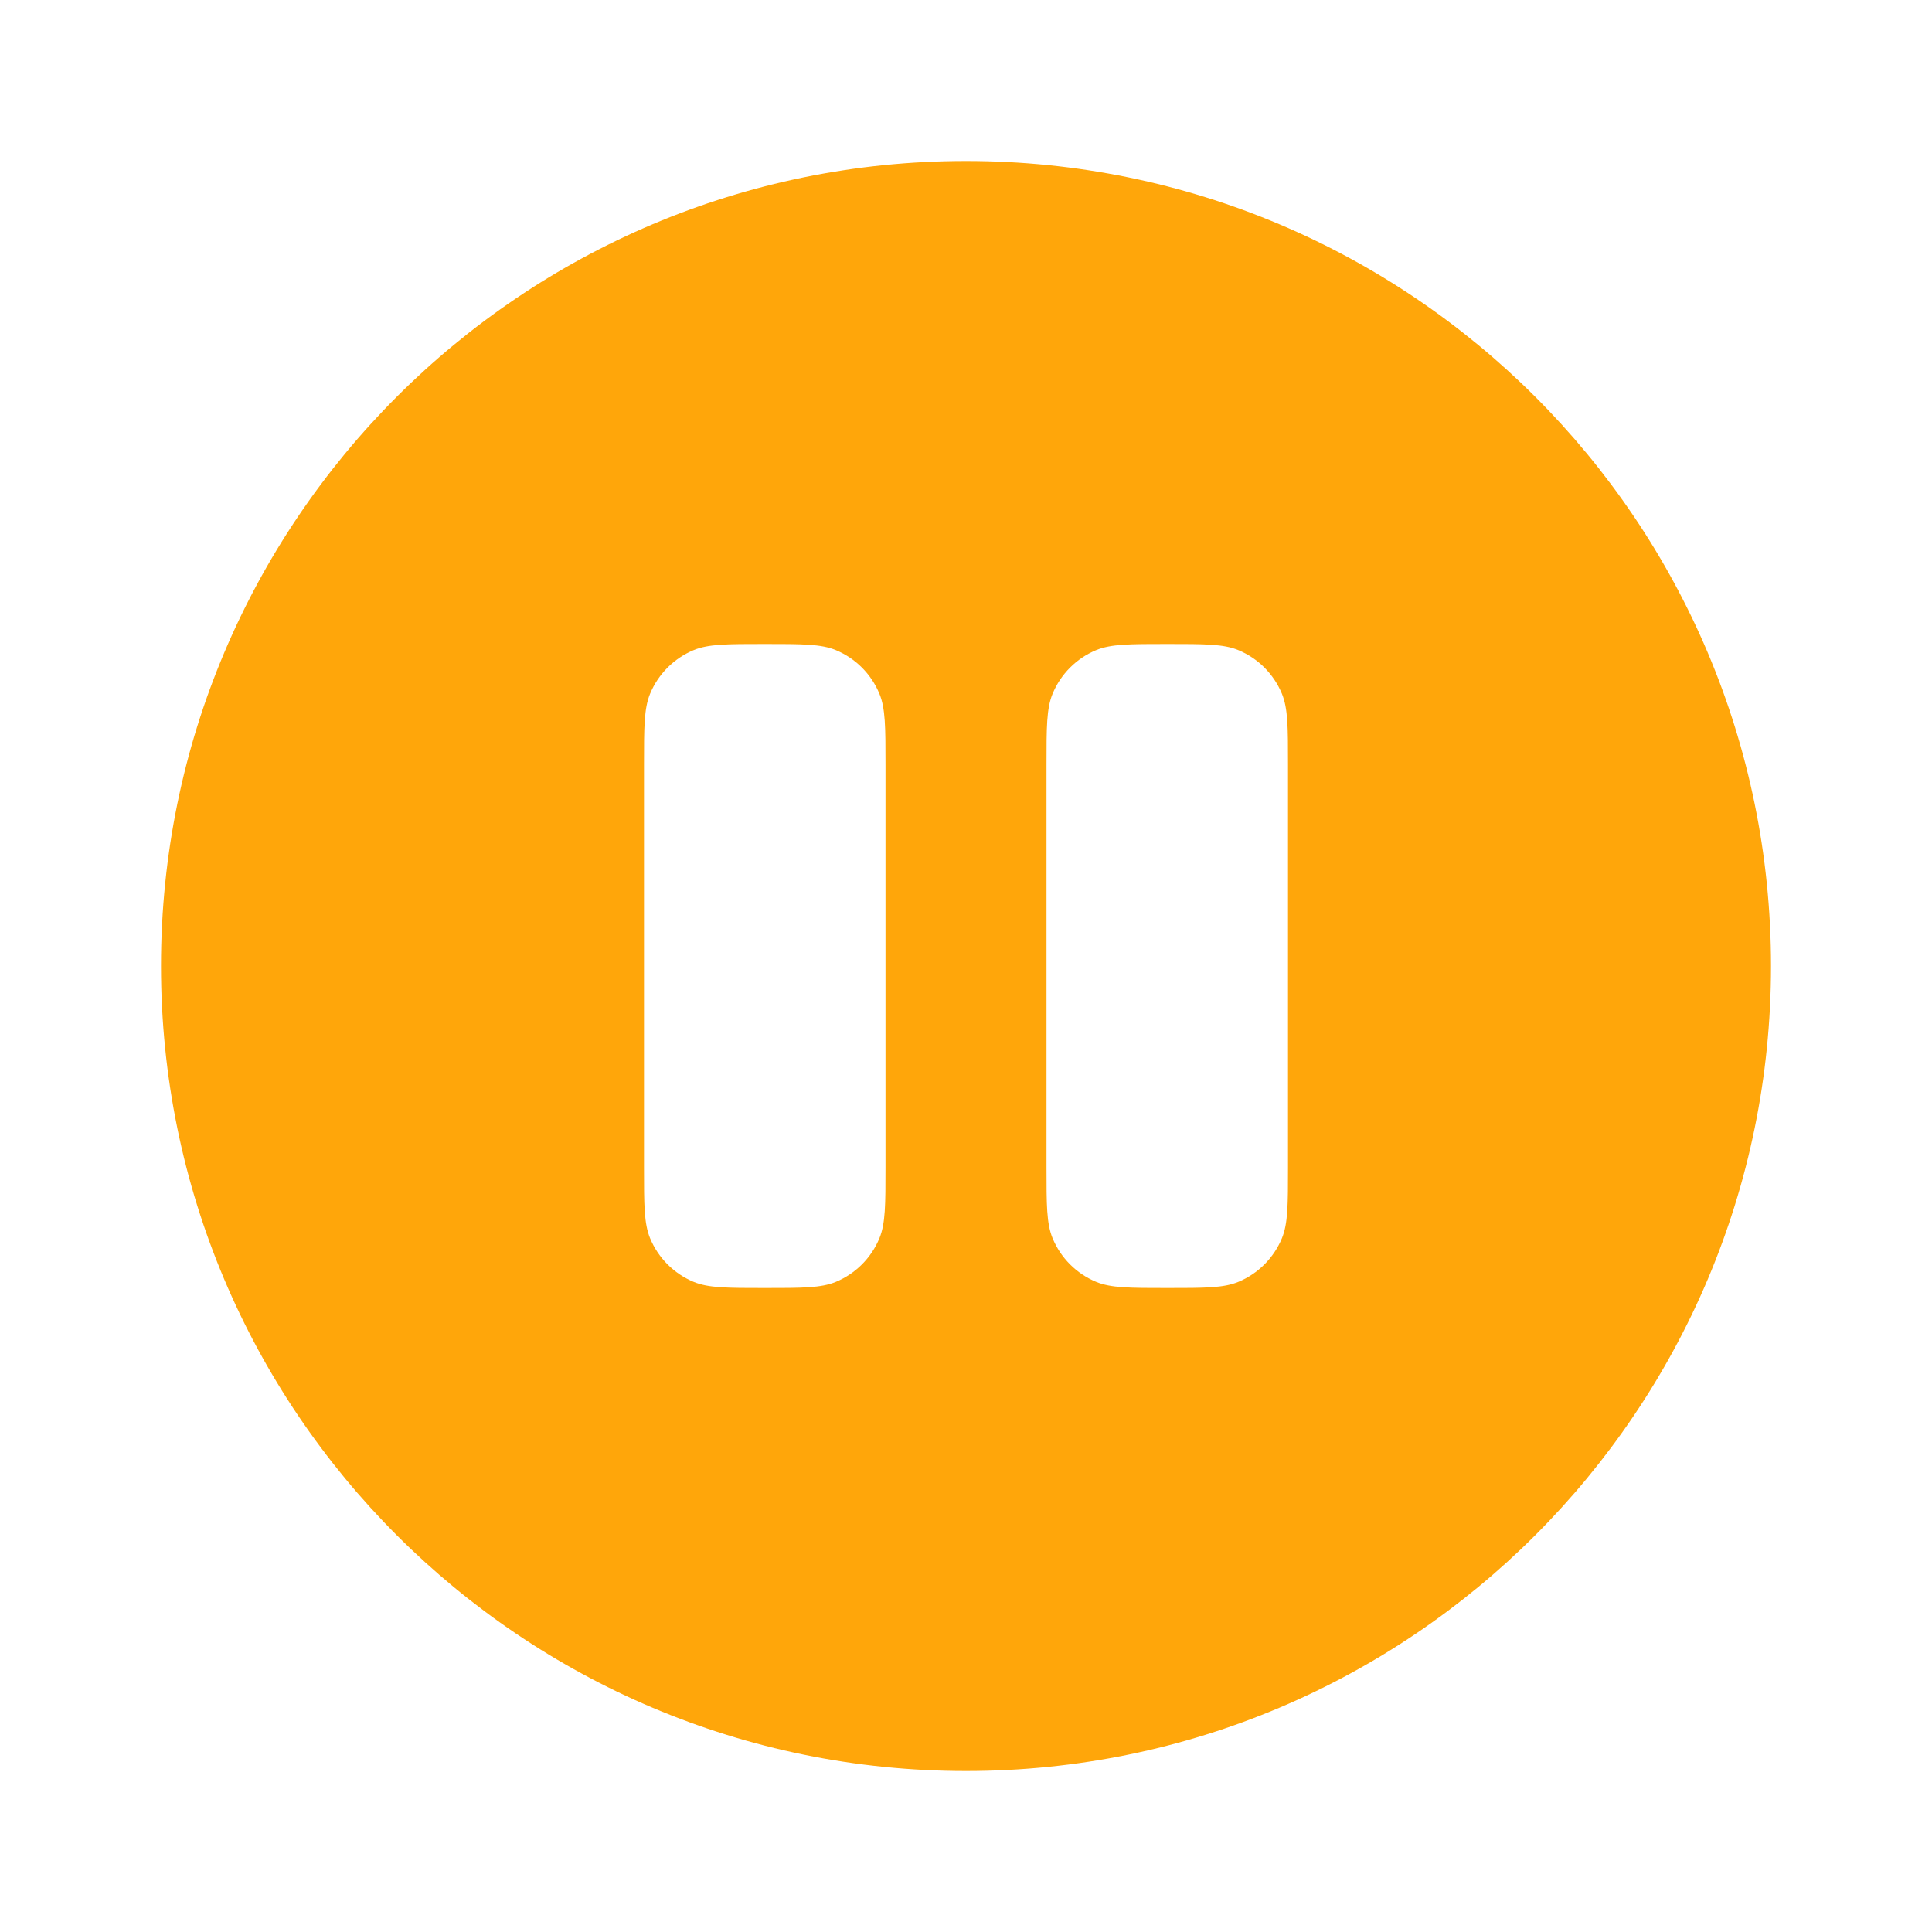
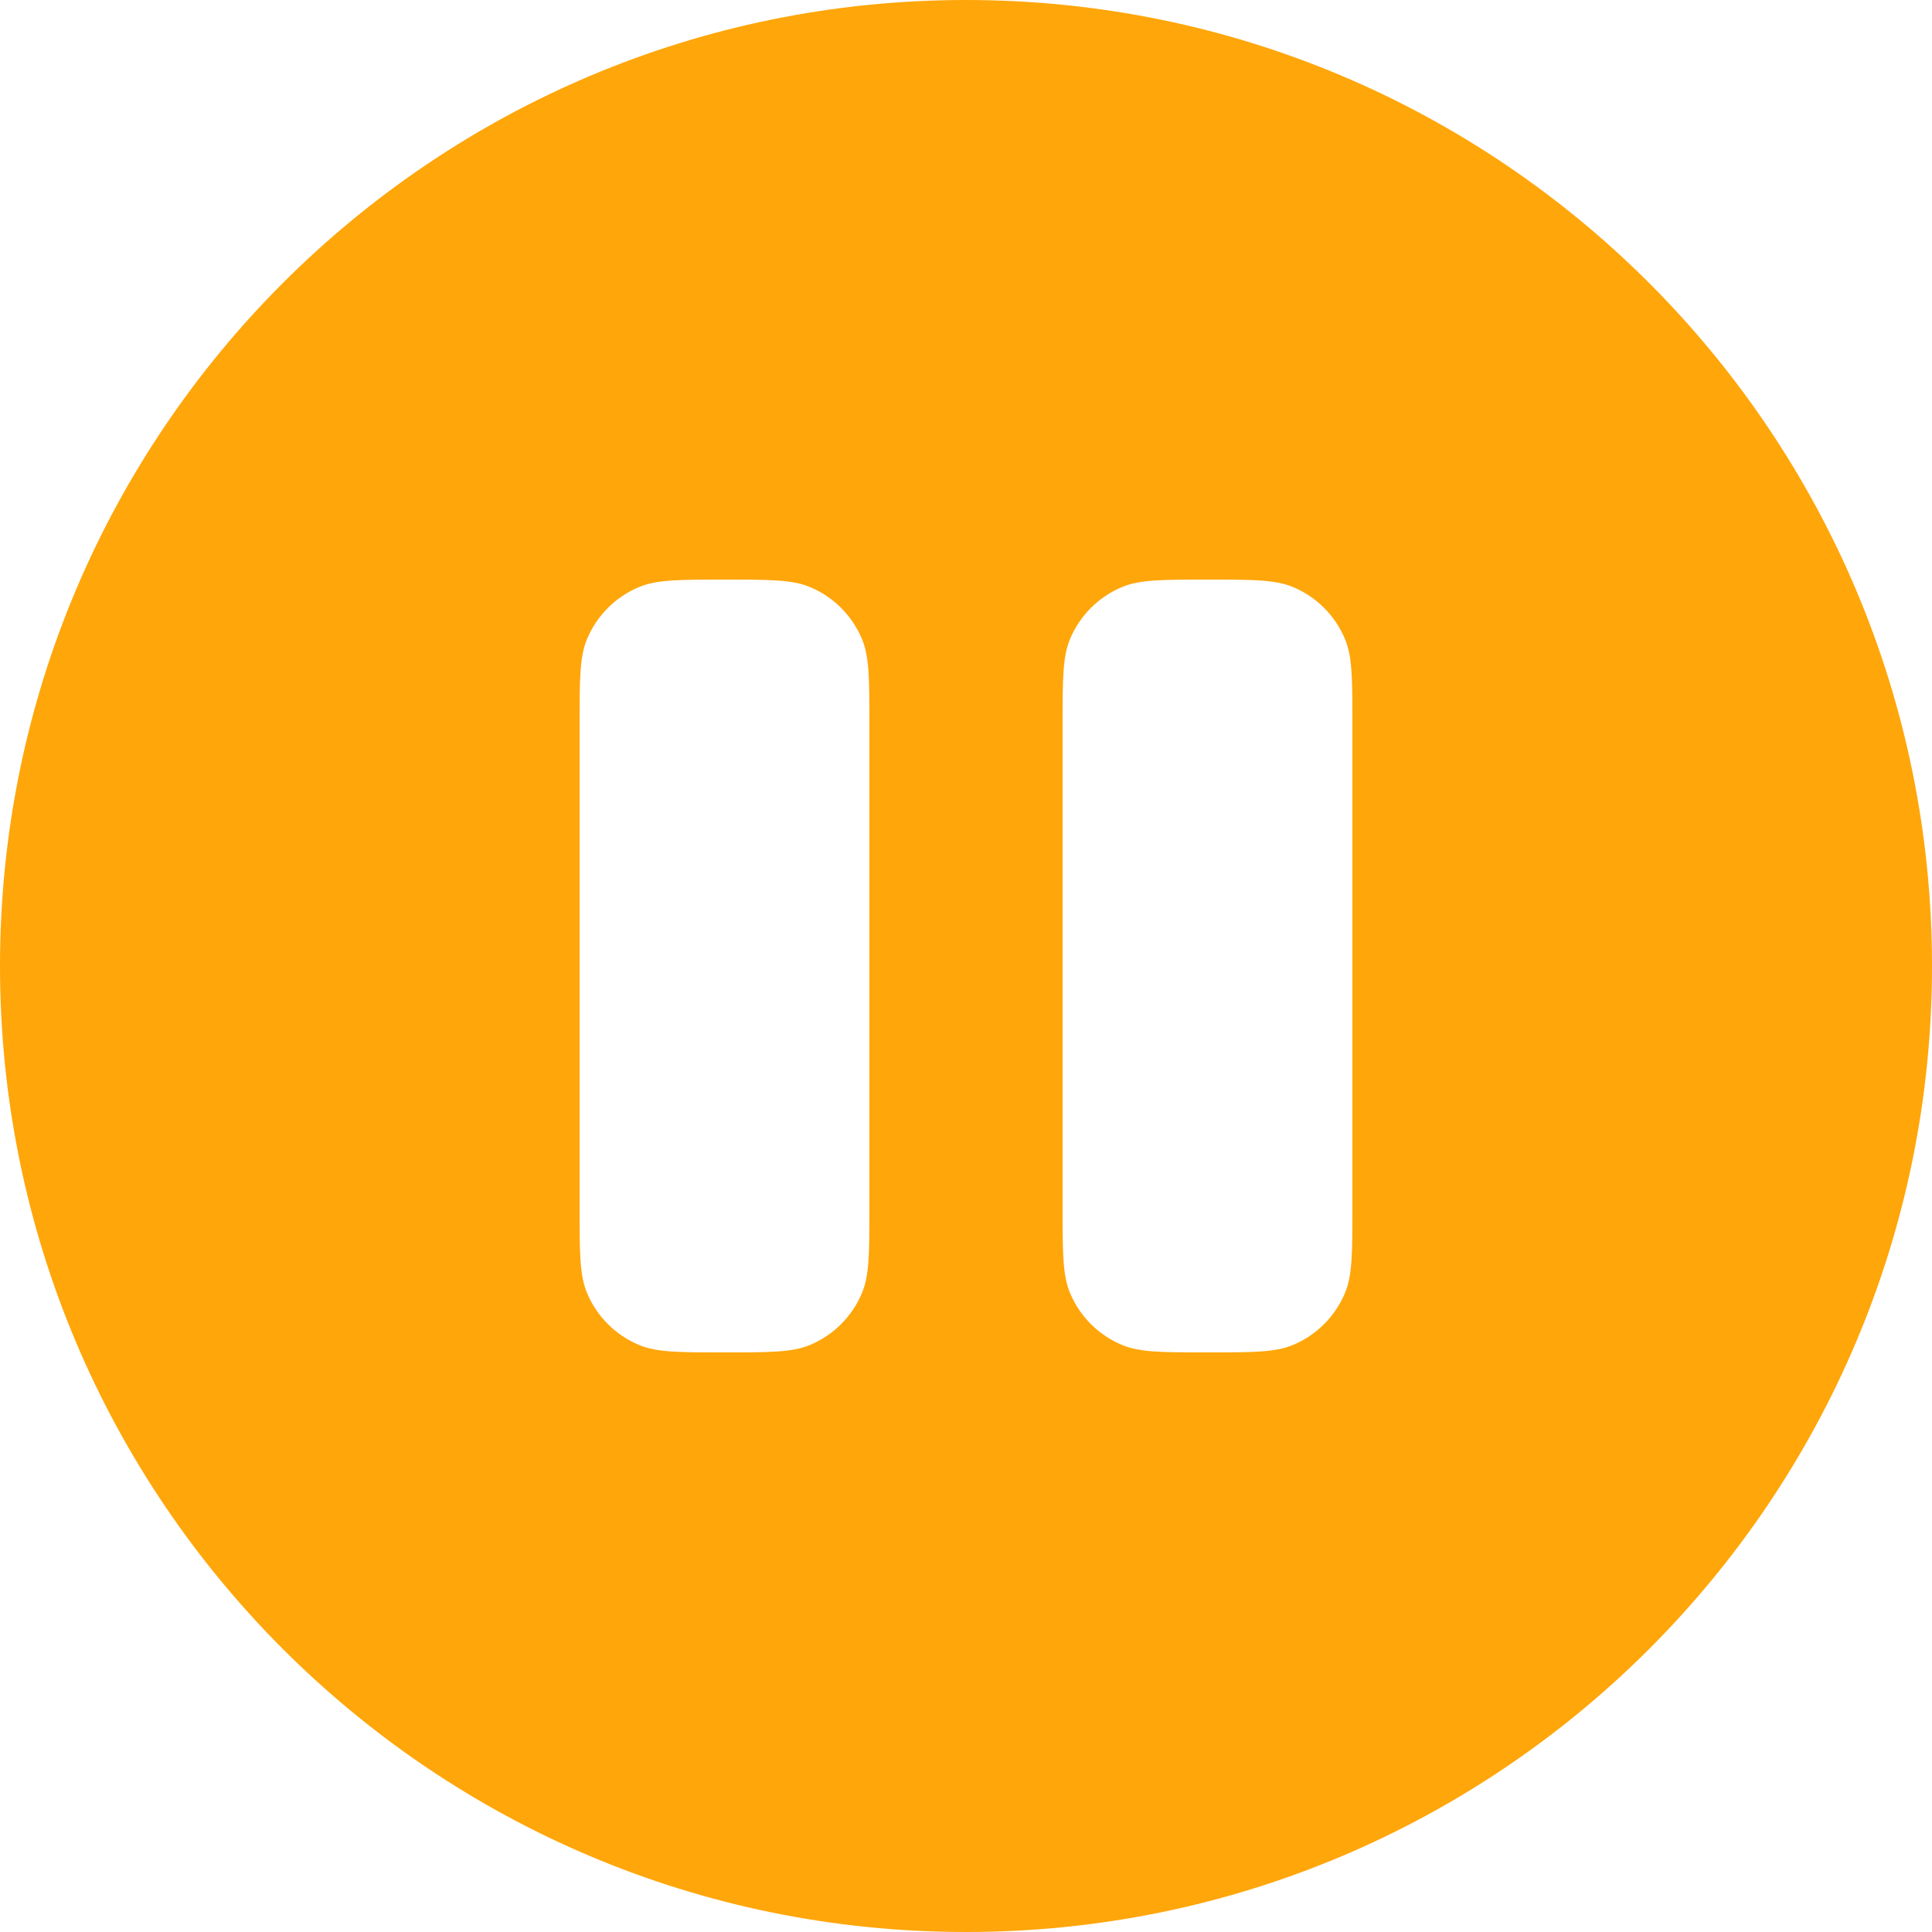
- <svg xmlns="http://www.w3.org/2000/svg" width="800px" height="800px" viewBox="0 0 24 24" fill="none">
-   <g id="SVGRepo_bgCarrier" stroke-width="0" />
-   <g id="SVGRepo_tracerCarrier" stroke-linecap="round" stroke-linejoin="round" />
-   <g id="SVGRepo_iconCarrier">
-     <path fill-rule="evenodd" clip-rule="evenodd" d="M12 22C17.523 22 22 17.523 22 12C22 6.477 17.523 2 12 2C6.477 2 2 6.477 2 12C2 17.523 6.477 22 12 22ZM8.076 8.617C8 8.801 8 9.034 8 9.5V14.5C8 14.966 8 15.199 8.076 15.383C8.178 15.628 8.372 15.822 8.617 15.924C8.801 16 9.034 16 9.5 16C9.966 16 10.199 16 10.383 15.924C10.628 15.822 10.822 15.628 10.924 15.383C11 15.199 11 14.966 11 14.5V9.5C11 9.034 11 8.801 10.924 8.617C10.822 8.372 10.628 8.178 10.383 8.076C10.199 8 9.966 8 9.5 8C9.034 8 8.801 8 8.617 8.076C8.372 8.178 8.178 8.372 8.076 8.617ZM13.076 8.617C13 8.801 13 9.034 13 9.5V14.5C13 14.966 13 15.199 13.076 15.383C13.178 15.628 13.372 15.822 13.617 15.924C13.801 16 14.034 16 14.5 16C14.966 16 15.199 16 15.383 15.924C15.628 15.822 15.822 15.628 15.924 15.383C16 15.199 16 14.966 16 14.5V9.5C16 9.034 16 8.801 15.924 8.617C15.822 8.372 15.628 8.178 15.383 8.076C15.199 8 14.966 8 14.5 8C14.034 8 13.801 8 13.617 8.076C13.372 8.178 13.178 8.372 13.076 8.617Z" fill="#FFA60A" />
-   </g>
+ <svg xmlns="http://www.w3.org/2000/svg" width="40" height="40" viewBox="0 0 40 40" fill="none">
+   <path fill-rule="evenodd" clip-rule="evenodd" d="M20 40C31.046 40 40 31.046 40 20C40 8.954 31.046 0 20 0C8.954 0 0 8.954 0 20C0 31.046 8.954 40 20 40ZM12.152 13.235C12 13.602 12 14.068 12 15V25C12 25.932 12 26.398 12.152 26.765C12.355 27.255 12.745 27.645 13.235 27.848C13.602 28 14.068 28 15 28C15.932 28 16.398 28 16.765 27.848C17.255 27.645 17.645 27.255 17.848 26.765C18 26.398 18 25.932 18 25V15C18 14.068 18 13.602 17.848 13.235C17.645 12.745 17.255 12.355 16.765 12.152C16.398 12 15.932 12 15 12C14.068 12 13.602 12 13.235 12.152C12.745 12.355 12.355 12.745 12.152 13.235ZM22.152 13.235C22 13.602 22 14.068 22 15V25C22 25.932 22 26.398 22.152 26.765C22.355 27.255 22.745 27.645 23.235 27.848C23.602 28 24.068 28 25 28C25.932 28 26.398 28 26.765 27.848C27.255 27.645 27.645 27.255 27.848 26.765C28 26.398 28 25.932 28 25V15C28 14.068 28 13.602 27.848 13.235C27.645 12.745 27.255 12.355 26.765 12.152C26.398 12 25.932 12 25 12C24.068 12 23.602 12 23.235 12.152C22.745 12.355 22.355 12.745 22.152 13.235Z" fill="#FFA60A" />
</svg>
